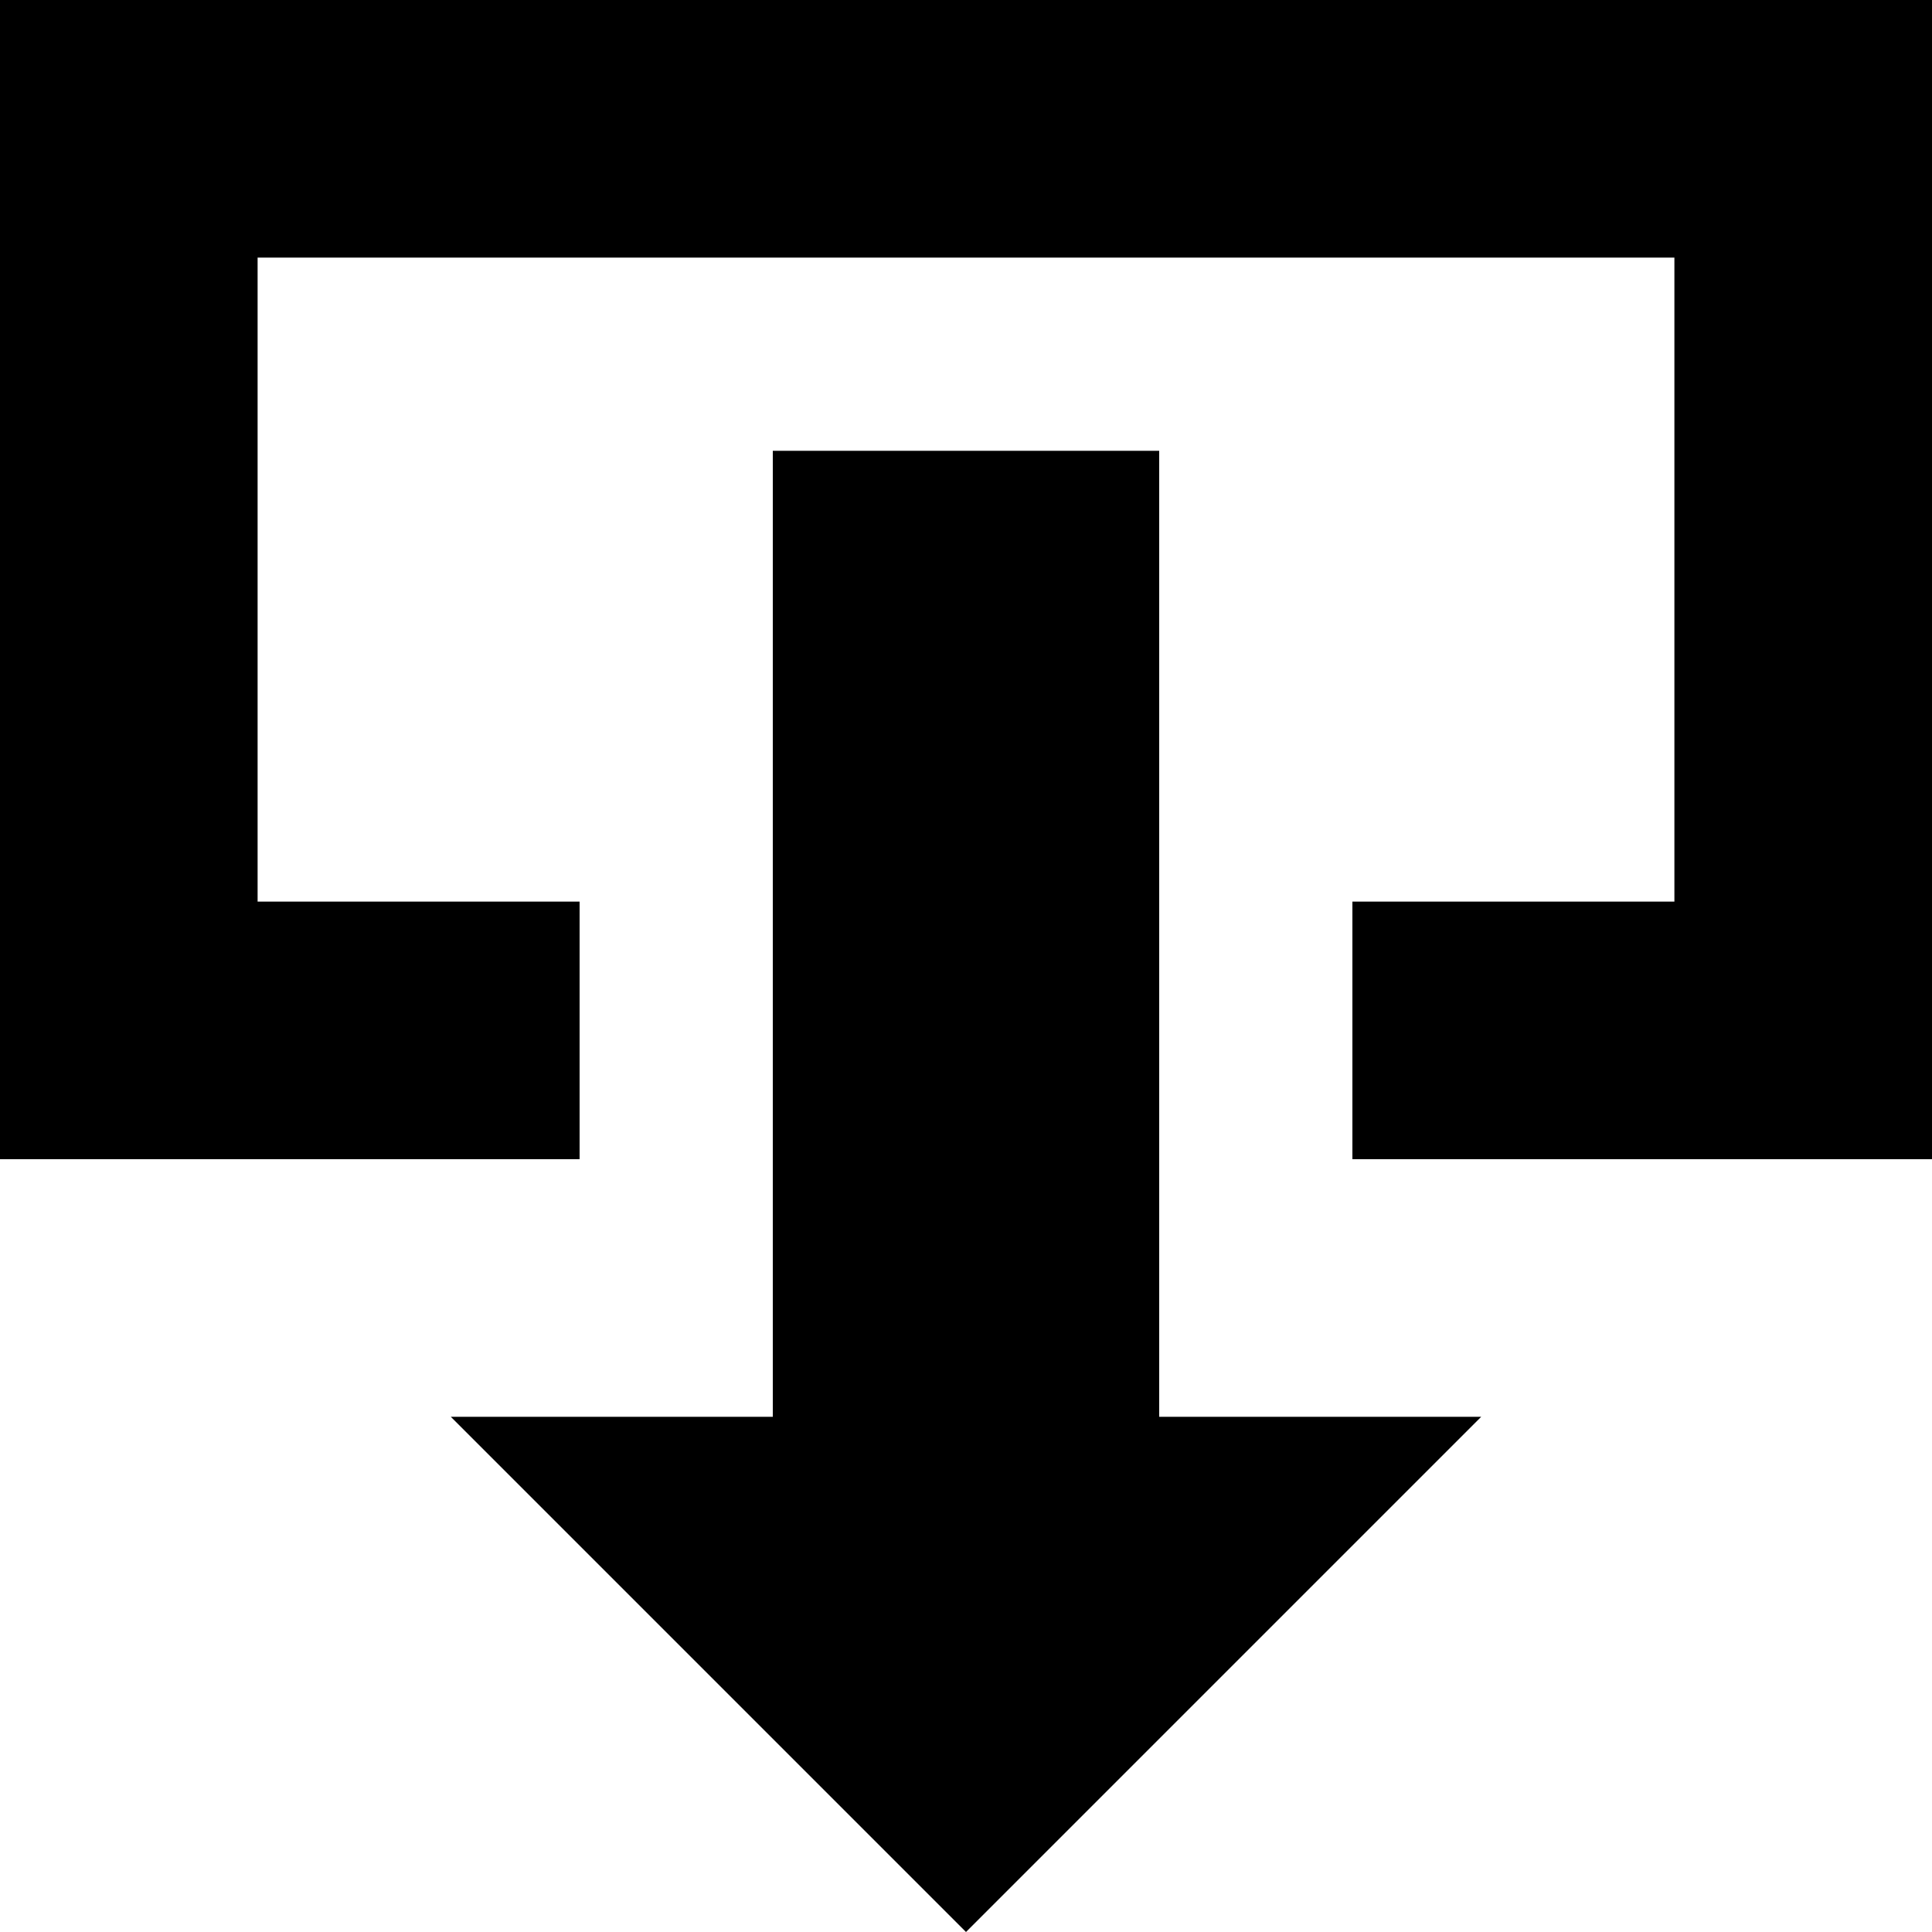
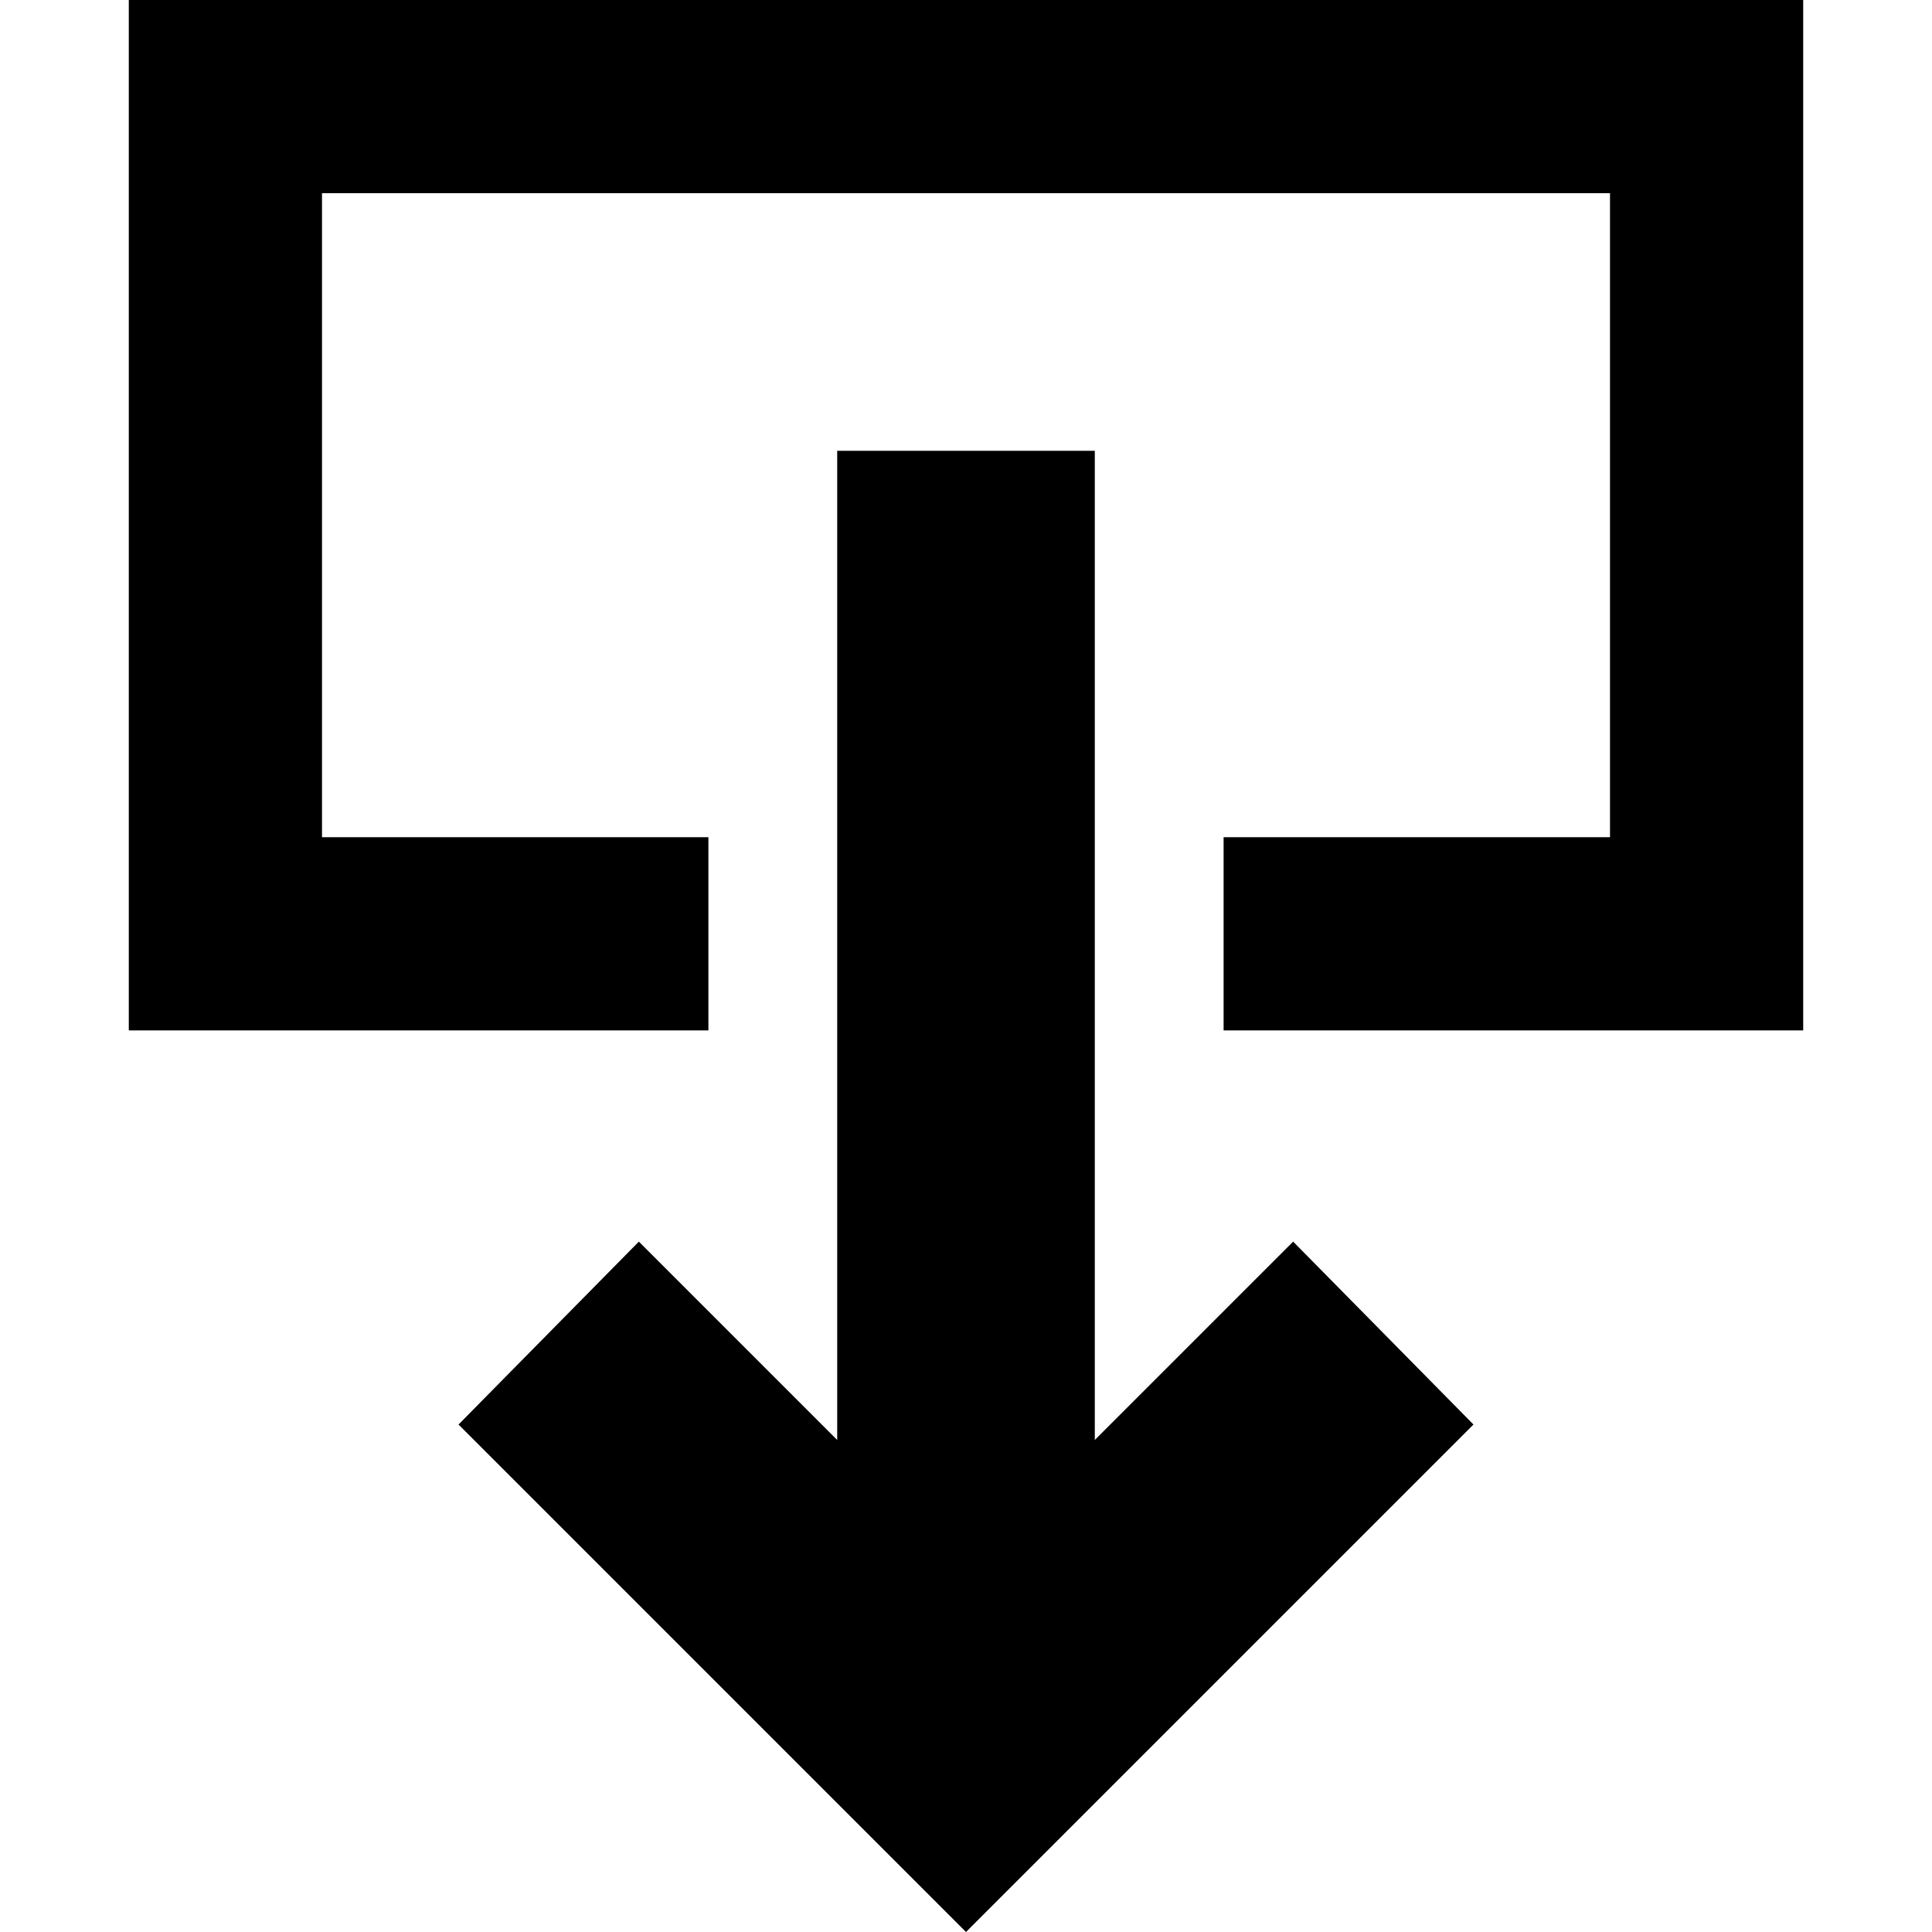
<svg xmlns="http://www.w3.org/2000/svg" viewBox="0 0 15 15">
-   <path d="M0 0L15 0L15 9L10.5 9L10.5 7L13 7L13 2L2 2L2 7L4.5 7L4.5 9L0 9L0 0ZM3.5 11L6 11L6 3.5L9 3.5L9 11L11.5 11L7.5 15L3.5 11Z" />
+   <path d="M1 0L14 0L14 8L9.5 8L9.5 6.5L12.5 6.5L12.5 1.5L2.5 1.5L2.5 6.5L5.5 6.5L5.5 8L1 8L1 0ZM11.44 11.06L10.04 9.64L8.5 11.18L8.5 3.5L6.5 3.5L6.5 11.18L4.96 9.64L3.56 11.06L7.5 15L11.44 11.06Z" />
</svg>
